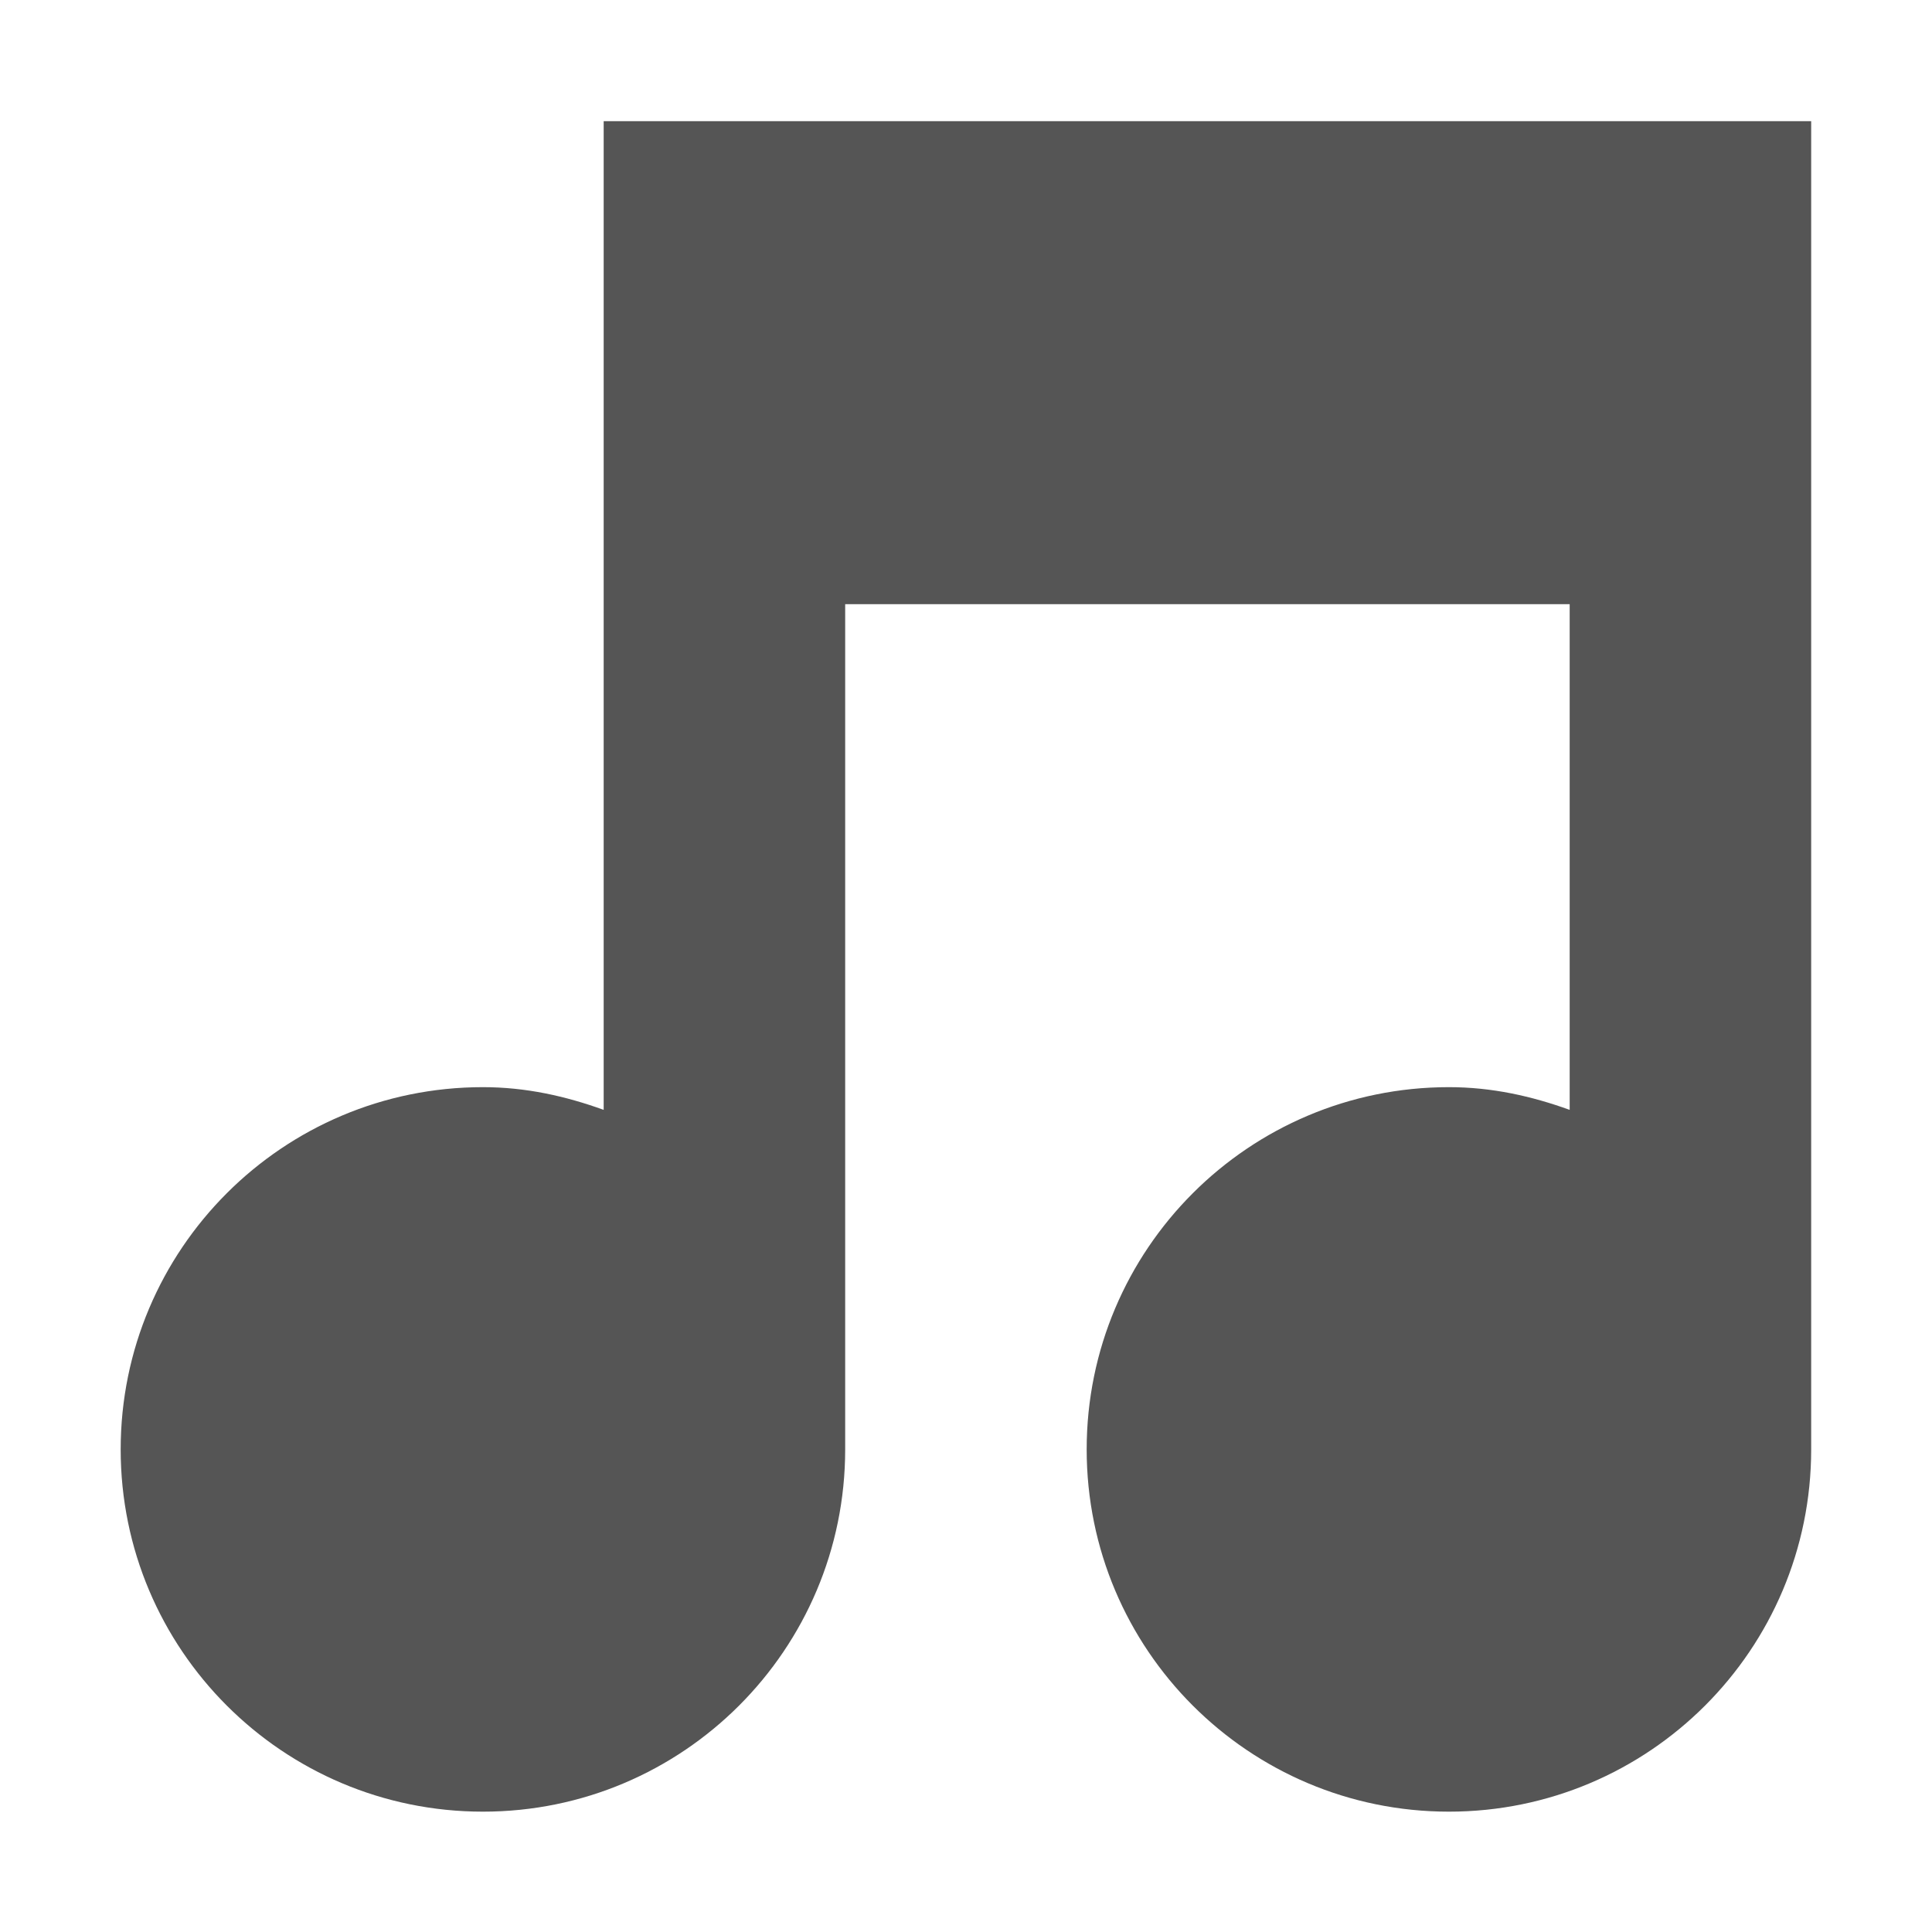
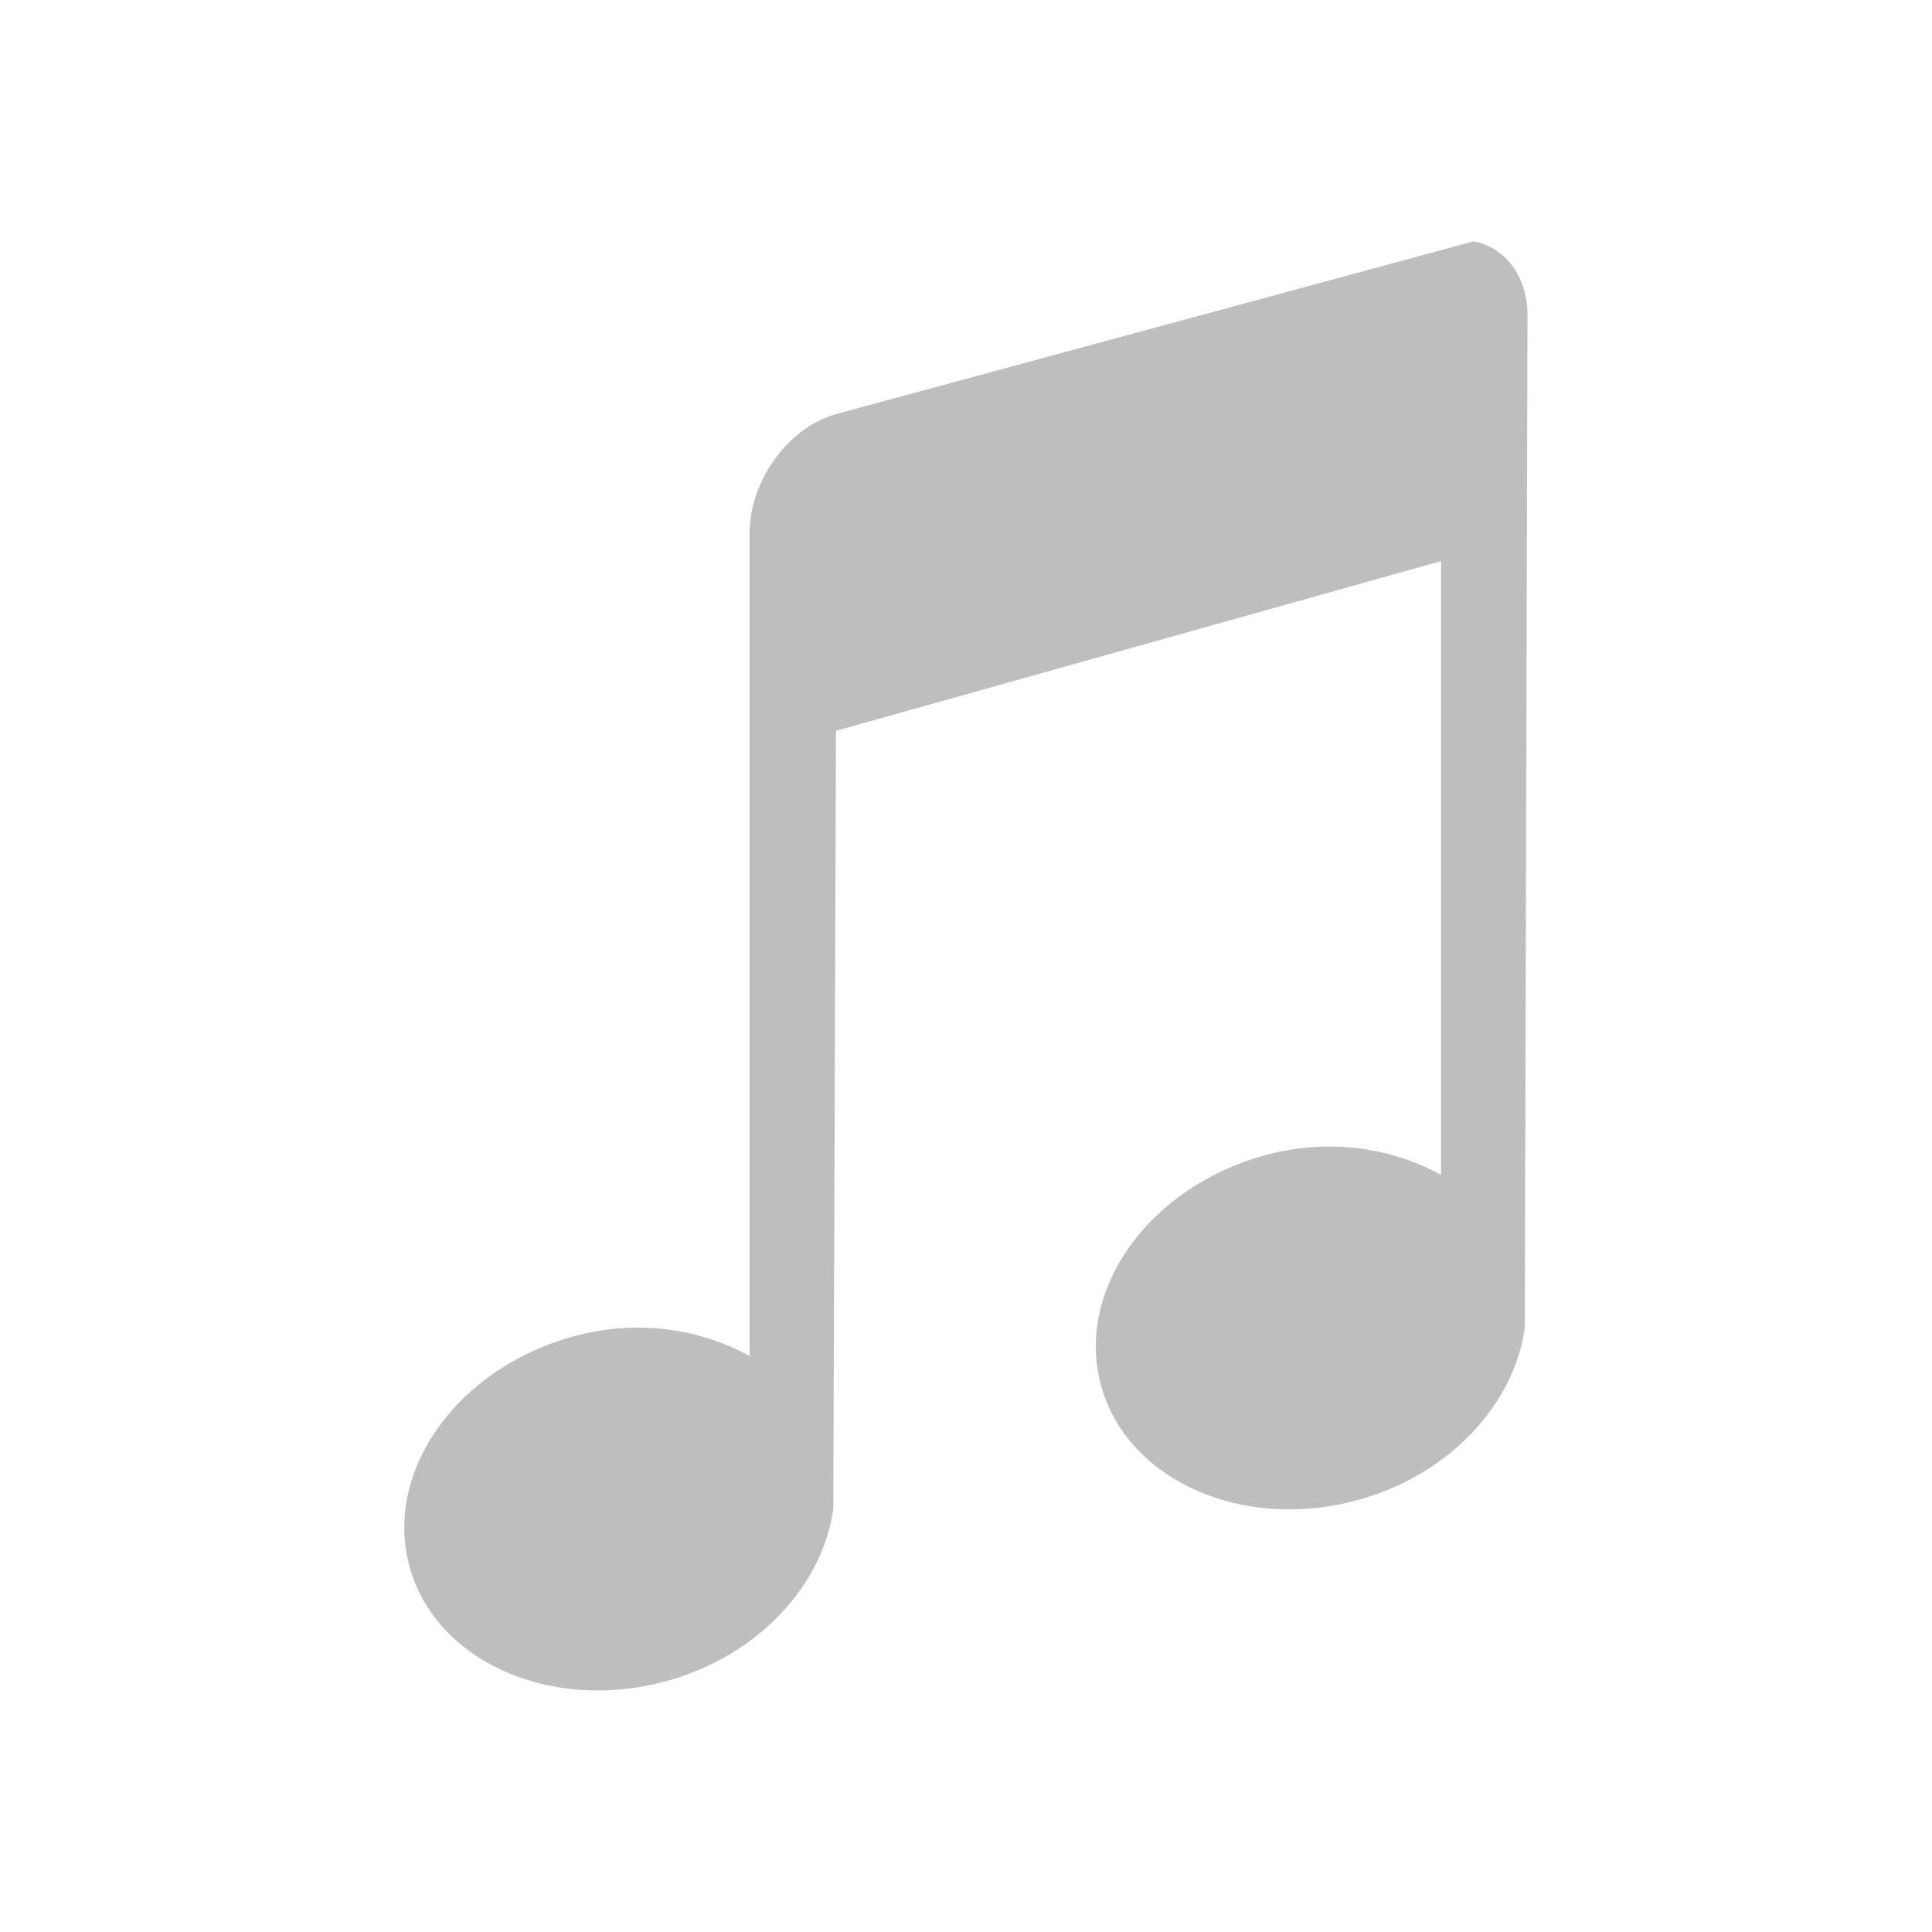
- <svg xmlns="http://www.w3.org/2000/svg" xmlns:ns1="http://www.openswatchbook.org/uri/2009/osb" height="16" id="svg7384" style="enable-background:new" version="1.1" width="16">
-   <defs id="defs7386">
-     <linearGradient id="linearGradient5606" ns1:paint="solid">
-       <stop id="stop5608" offset="0" style="stop-color:#000000;stop-opacity:1;" />
-     </linearGradient>
-     <filter id="filter7554" style="color-interpolation-filters:sRGB">
-       <feBlend id="feBlend7556" in2="BackgroundImage" mode="darken" />
-     </filter>
-   </defs>
-   <g id="layer9" style="display:inline" transform="translate(-665.0006,351.0034)" />
-   <g id="layer10" style="display:inline;filter:url(#filter7554)" transform="translate(-665.0006,351.0034)" />
-   <g id="layer1" style="display:inline" transform="translate(-424.0004,-265.9966)" />
-   <g id="layer14" style="display:inline" transform="translate(-665.0006,351.0034)">
-     <path d="m 670,-350 c 0,0 0,0 0,1 l 0,7.188 c -0.316,-0.114 -0.644,-0.188 -1,-0.188 -1.657,0 -3,1.343 -3,3 0,1.657 1.343,3 3,3 1.657,0 3,-1.343 3,-3 l 0,-7 6,0 0,4.188 c -0.316,-0.114 -0.644,-0.188 -1,-0.188 -1.657,0 -3,1.343 -3,3 0,1.657 1.343,3 3,3 1.657,0 3,-1.343 3,-3 l 0,-11 c 0,0 0,0 -1,0 z" id="path7442" style="fill:#555555;fill-opacity:1;stroke:none" />
-   </g>
-   <g id="layer15" style="display:inline" transform="translate(-665.0006,351.0034)" />
-   <g id="g71291" style="display:inline" transform="translate(-665.0006,351.0034)" />
-   <g id="layer2" style="display:inline" transform="translate(-424.0004,-115.9966)" />
-   <g id="g6058" style="display:inline" transform="translate(-424.0004,-115.9966)" />
-   <g id="layer12" style="display:inline" transform="translate(-665.0006,351.0034)" />
+ <svg xmlns="http://www.w3.org/2000/svg" enable-background="new" height="16" width="16">
+   <filter id="a" color-interpolation-filters="sRGB">
+     <feBlend in2="BackgroundImage" mode="darken" />
+   </filter>
+   <g filter="url(#a)" transform="translate(-665.0006 351.0034)" />
+   <path d="m471.117 530.74c-.767.215-1.385 1.072-1.385 1.904v13.19c-.778-.427-1.778-.599-2.814-.317-1.87.509-3.041 2.153-2.641 3.671.401 1.519 2.243 2.367 4.112 1.858 1.492-.406 2.52-1.554 2.684-2.765l.043-12.465 9.697-2.72v9.836c-.778-.427-1.778-.599-2.814-.317-1.87.509-3.041 2.153-2.641 3.671.401 1.519 2.243 2.367 4.112 1.858 1.492-.406 2.52-1.554 2.684-2.765l.043-16.227c0-.624-.368-1.091-.866-1.179z" fill="#bebebe" transform="matrix(.5168145 0 0 .5168145 -236.5564 -270.865)" />
</svg>
